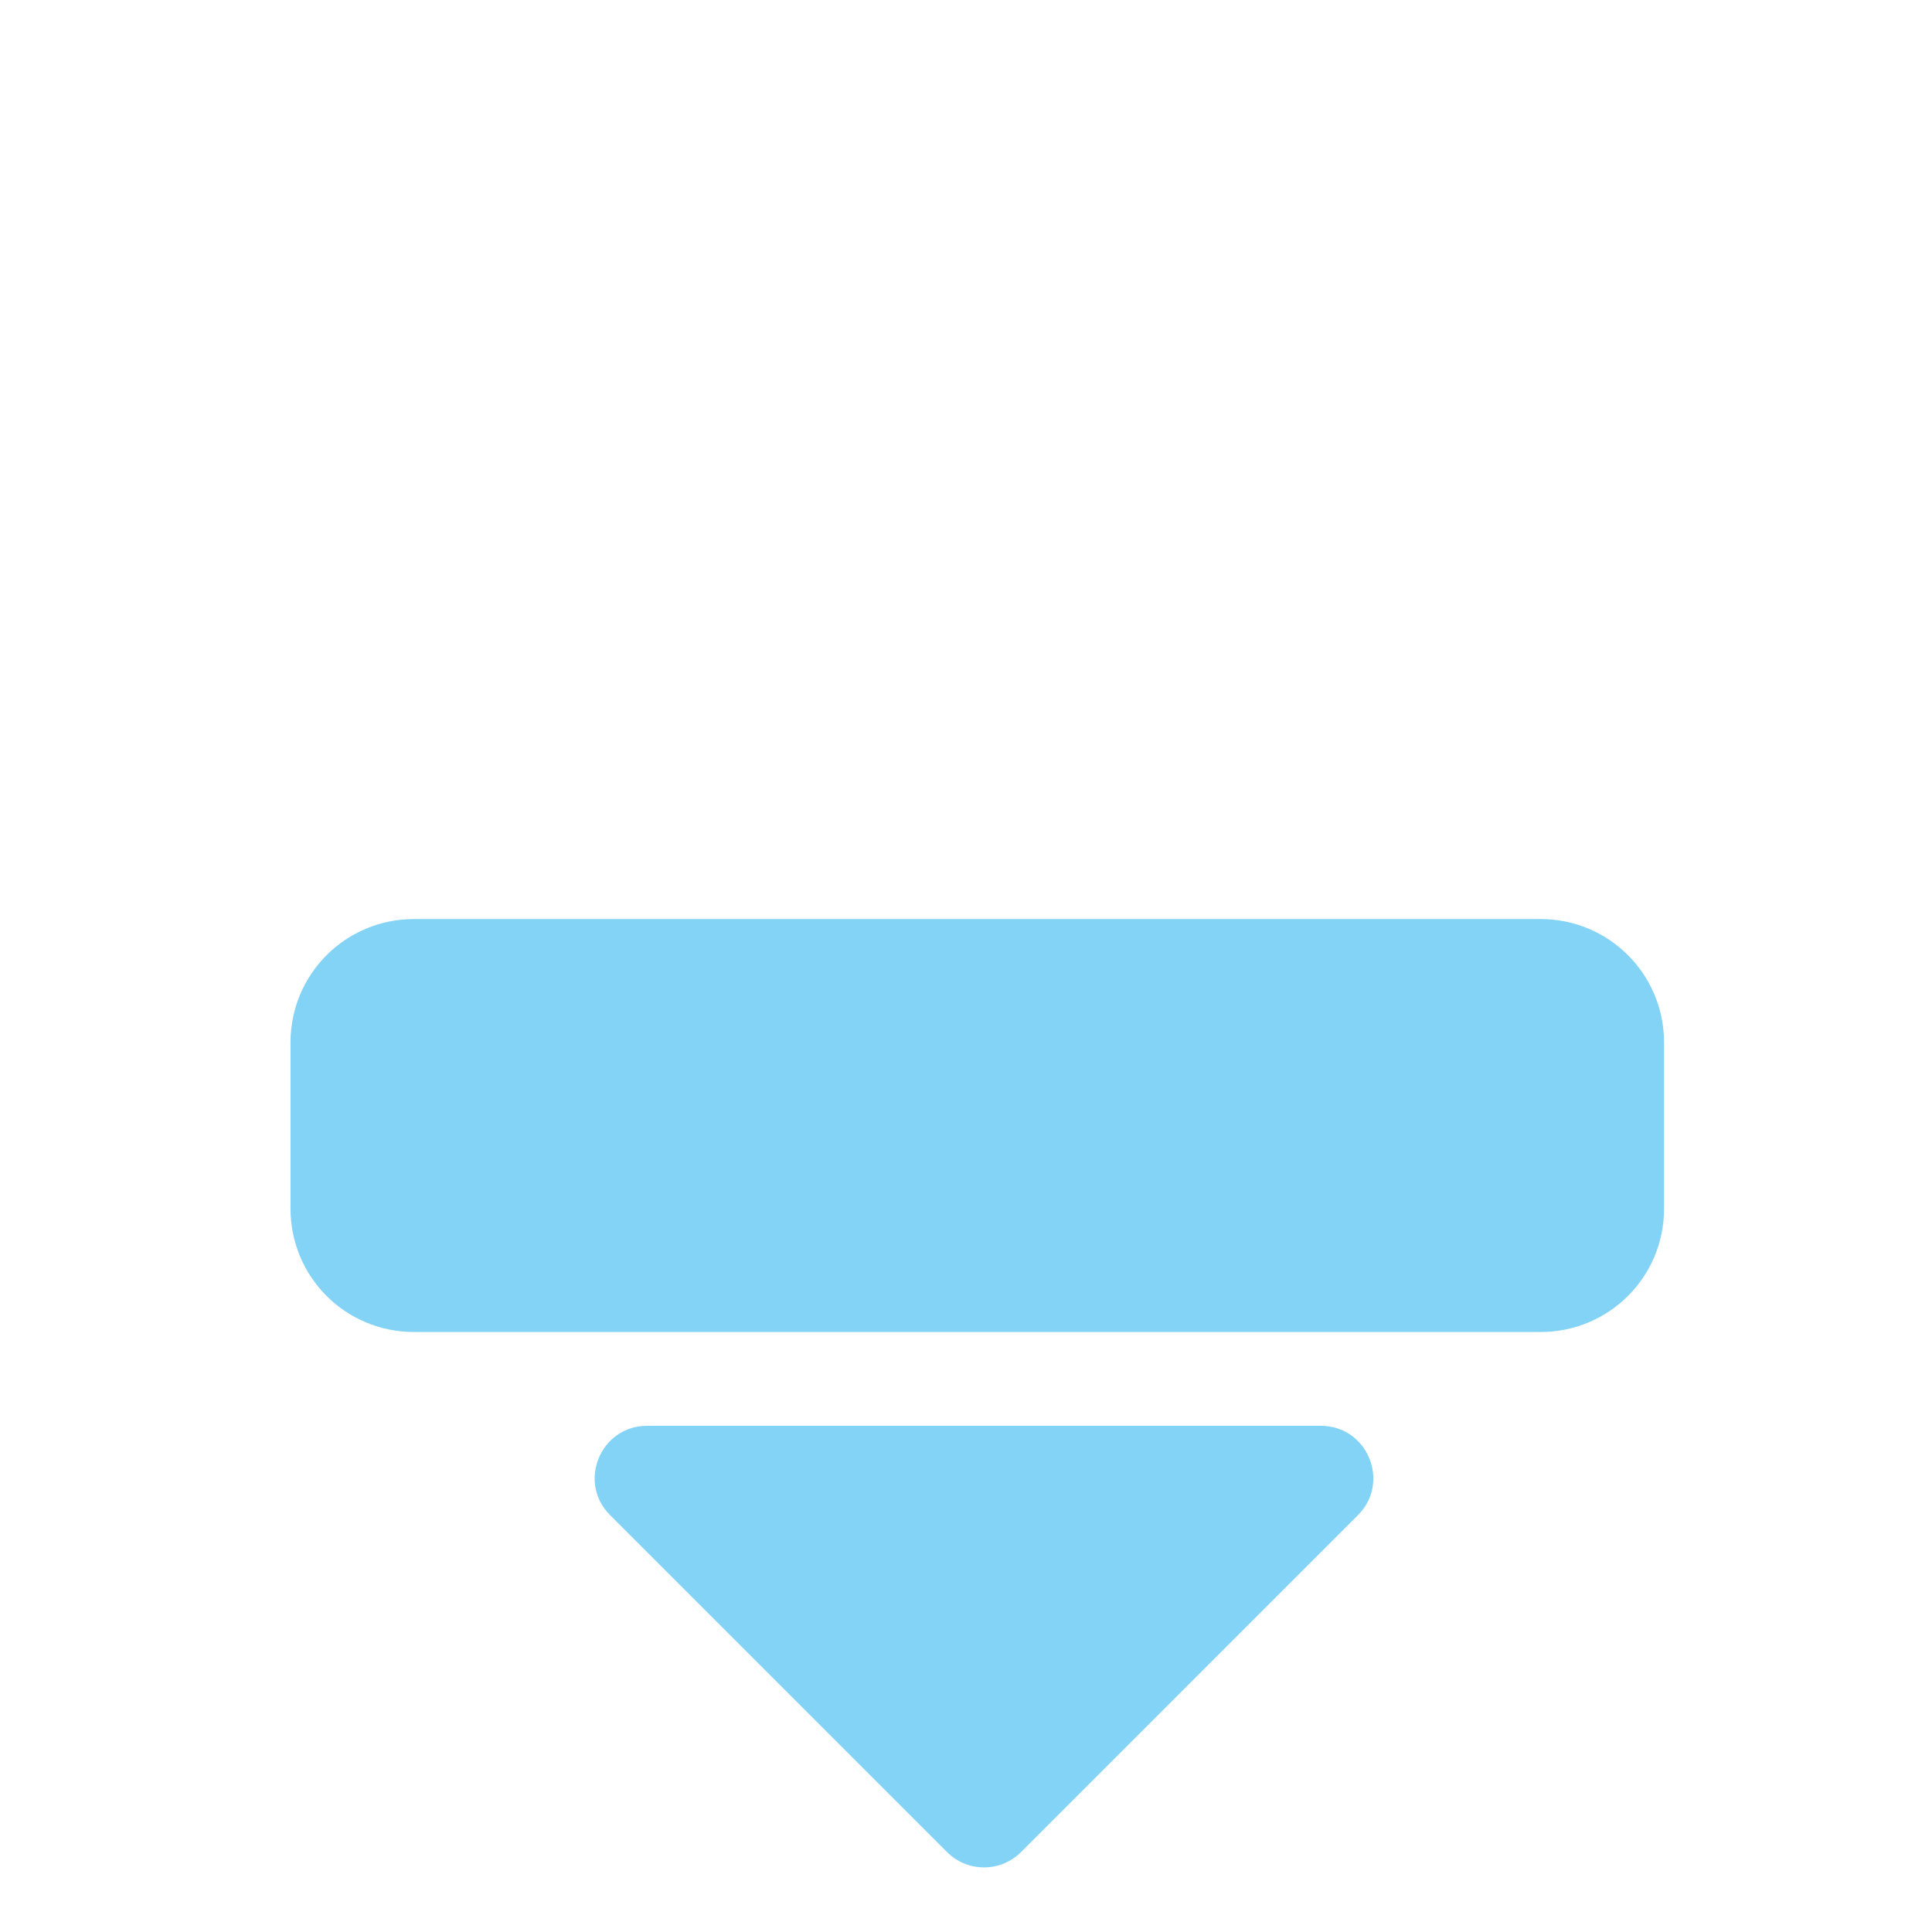
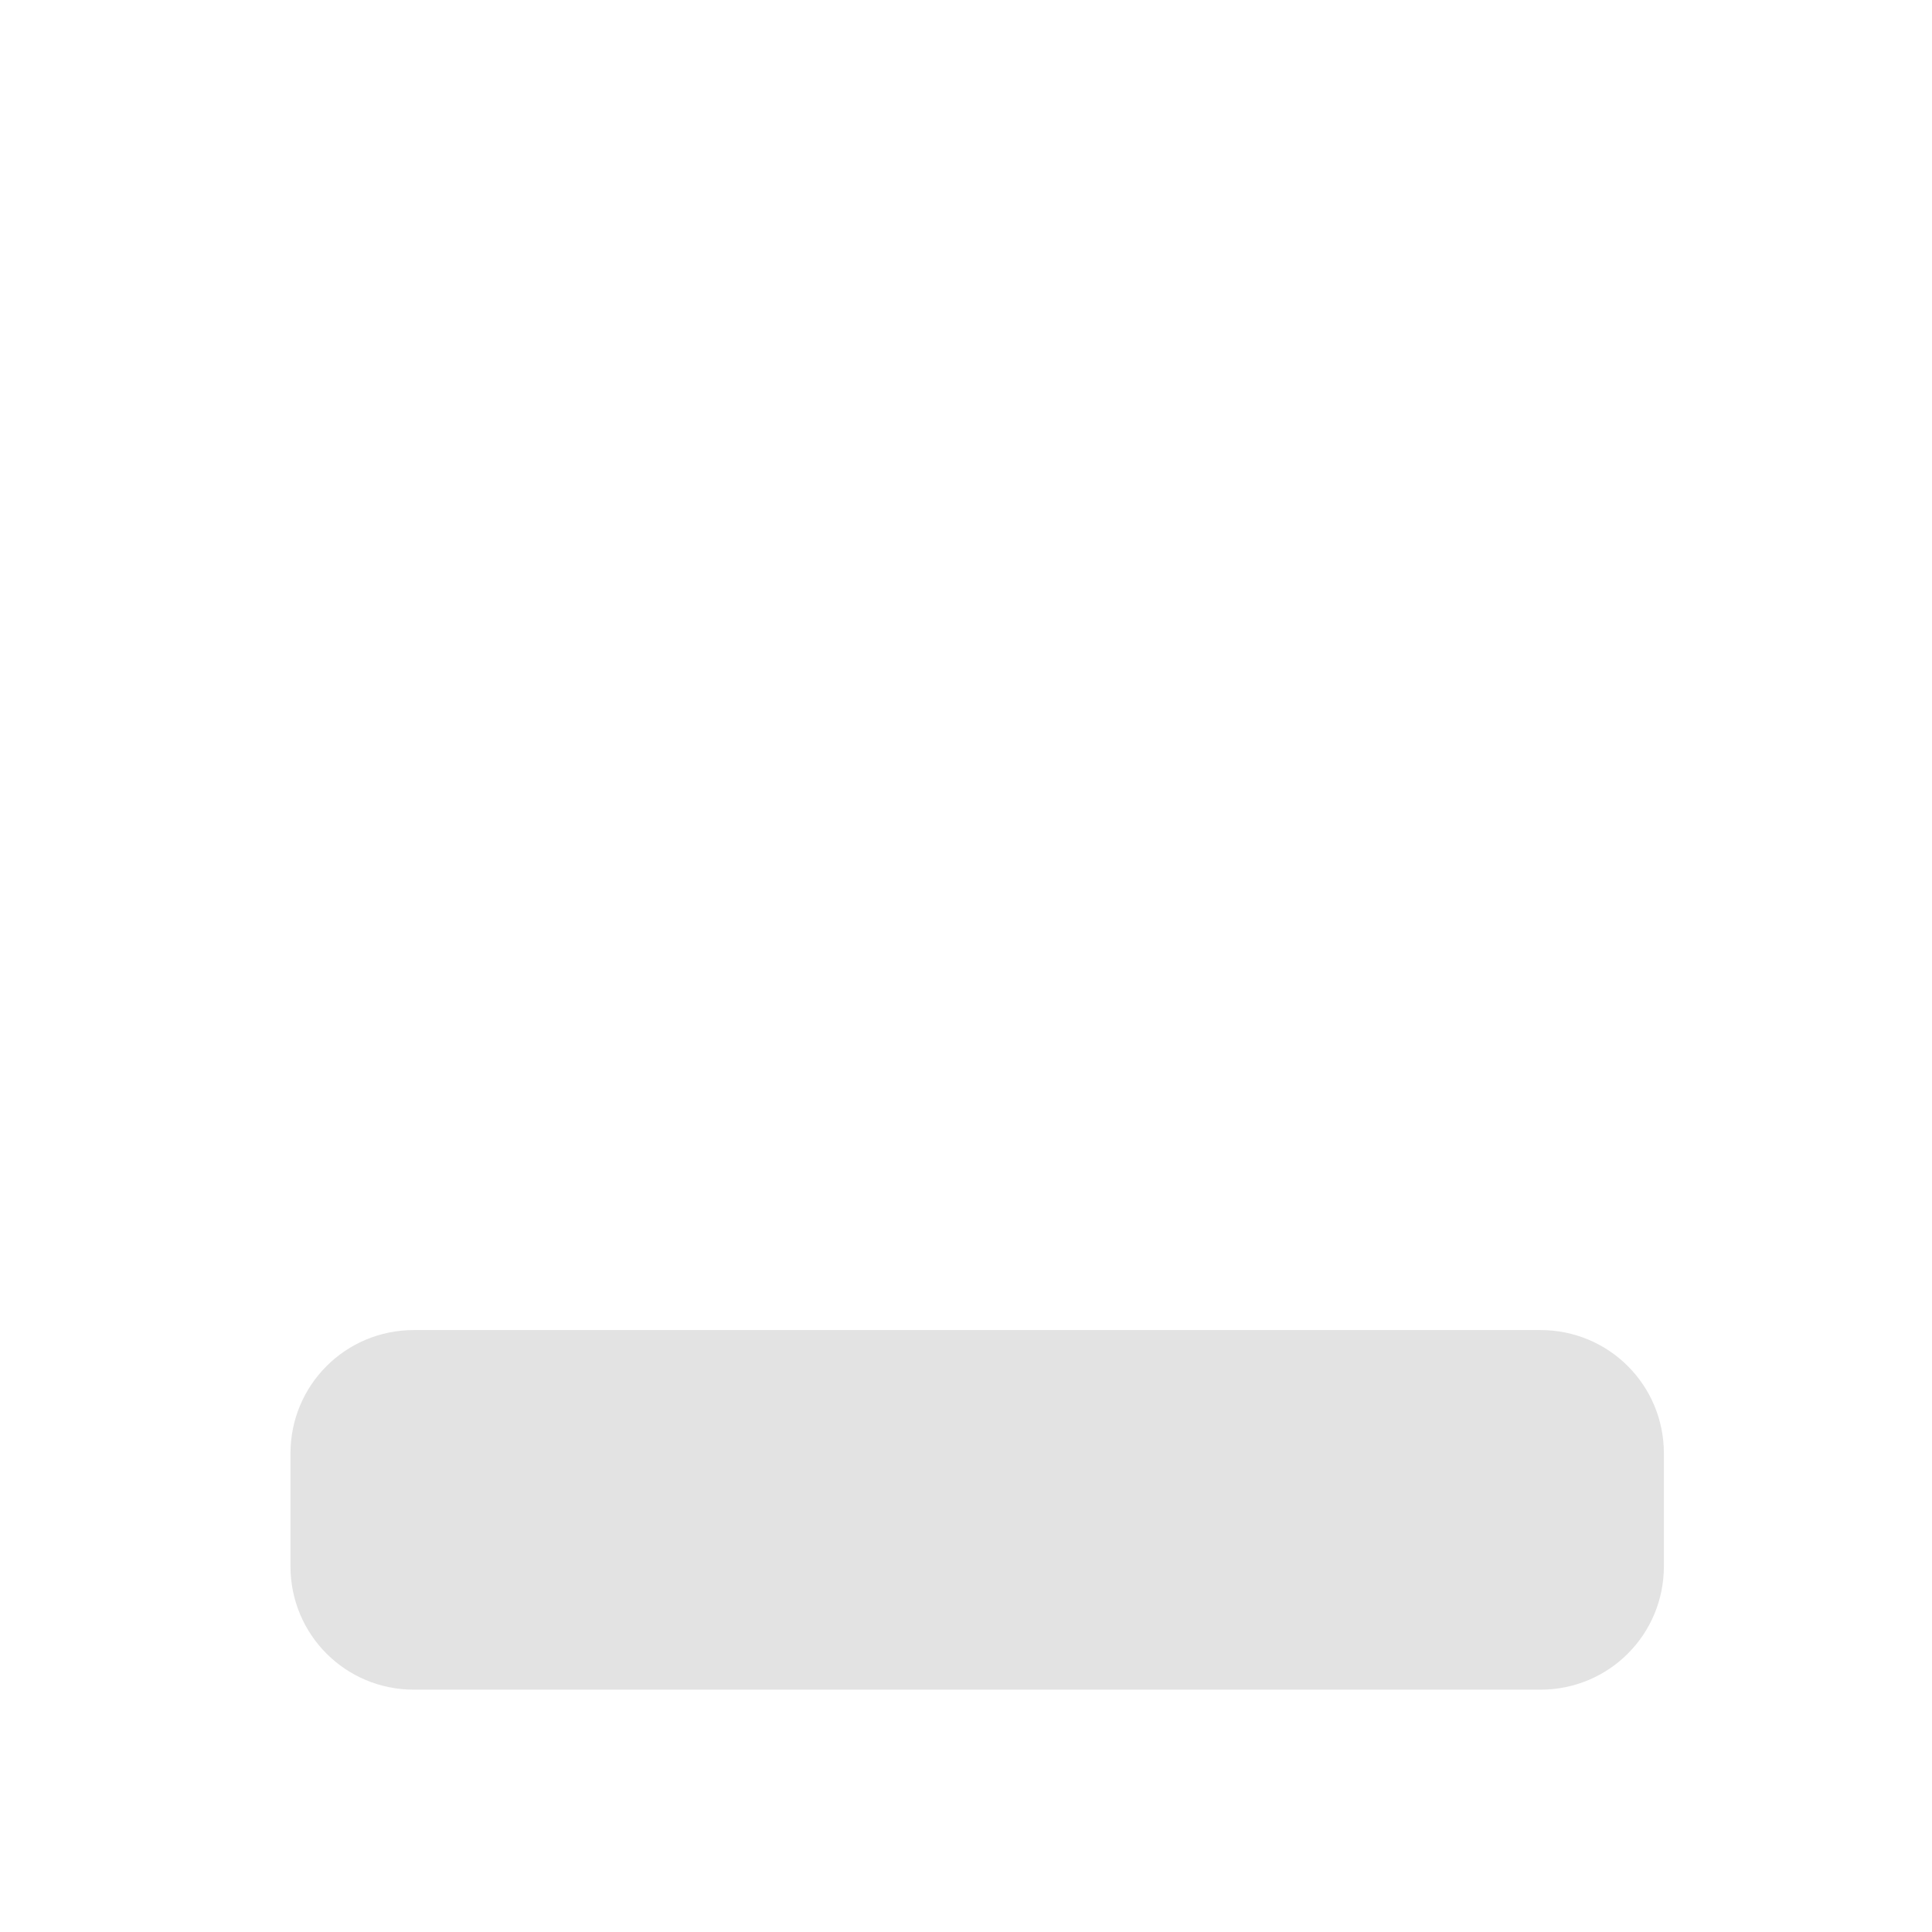
<svg xmlns="http://www.w3.org/2000/svg" width="32" height="32" viewBox="0 0 8.467 8.467" version="1.1" id="svg8">
  <defs id="defs2">
    <style id="style1399">.cls-1{fill:#e3e3e3;}</style>
    <style id="style1399-1">.cls-1{fill:#e3e3e3;}</style>
    <style id="style1399-5">.cls-1{fill:#e3e3e3;}</style>
    <style id="style1399-8">.cls-1{fill:#e3e3e3;}</style>
    <style id="style1399-7">.cls-1{fill:#e3e3e3;}</style>
    <style id="style1399-1-5">.cls-1{fill:#e3e3e3;}</style>
    <style id="style1399-5-6">.cls-1{fill:#e3e3e3;}</style>
    <style id="style1399-8-9">.cls-1{fill:#e3e3e3;}</style>
    <style id="style1399-2">.cls-1{fill:#e3e3e3;}</style>
    <style id="style1399-1-1">.cls-1{fill:#e3e3e3;}</style>
    <style id="style1399-5-5">.cls-1{fill:#e3e3e3;}</style>
    <style id="style1399-8-99">.cls-1{fill:#e3e3e3;}</style>
    <style id="style857">.cls-1{fill:#e52120;}.cls-1,.cls-2,.cls-3,.cls-4,.cls-5{stroke:#000;stroke-miterlimit:10;stroke-width:1.2px;}.cls-2{fill:#6dbc88;}.cls-3{fill:#701034;}.cls-4{fill:#51aae0;}.cls-5{fill:none;}</style>
    <style id="style1399-3">.cls-1{fill:#e3e3e3;}</style>
    <style id="style1399-1-8">.cls-1{fill:#e3e3e3;}</style>
    <style id="style1399-5-56">.cls-1{fill:#e3e3e3;}</style>
    <style id="style1399-8-1">.cls-1{fill:#e3e3e3;}</style>
    <style id="style1399-7-1">.cls-1{fill:#e3e3e3;}</style>
    <style id="style1399-1-5-5">.cls-1{fill:#e3e3e3;}</style>
    <style id="style1399-5-6-9">.cls-1{fill:#e3e3e3;}</style>
    <style id="style1399-8-9-8">.cls-1{fill:#e3e3e3;}</style>
    <style id="style1399-2-4">.cls-1{fill:#e3e3e3;}</style>
    <style id="style1399-1-1-8">.cls-1{fill:#e3e3e3;}</style>
    <style id="style1399-5-5-1">.cls-1{fill:#e3e3e3;}</style>
    <style id="style1399-8-99-0">.cls-1{fill:#e3e3e3;}</style>
    <style id="style857-3">.cls-1{fill:#e52120;}.cls-1,.cls-2,.cls-3,.cls-4,.cls-5{stroke:#000;stroke-miterlimit:10;stroke-width:1.2px;}.cls-2{fill:#6dbc88;}.cls-3{fill:#701034;}.cls-4{fill:#51aae0;}.cls-5{fill:none;}</style>
  </defs>
-   <path style="opacity:1;fill:#83d3f6;fill-opacity:1;stroke:none;stroke-width:1.886;stroke-linecap:round;stroke-linejoin:round;stroke-miterlimit:10;stroke-dasharray:none;stroke-opacity:1" d="m 16.299,30.931 c 0.222,0 0.444,-0.085 0.613,-0.254 l 5.58,-5.58 c 0.546,-0.546 0.159,-1.48 -0.613,-1.48 H 10.719 c -0.773,0 -1.16,0.934 -0.613,1.48 l 5.58,5.58 c 0.169,0.169 0.391,0.254 0.613,0.254 z M 6.857,15.223 c -1.132,0 -2.045,0.913 -2.045,2.045 v 2.752 c 0,1.132 0.913,2.043 2.045,2.043 H 25.518 c 1.132,0 2.045,-0.911 2.045,-2.043 V 17.268 c 0,-1.132 -0.913,-2.045 -2.045,-2.045 z" transform="scale(0.2645833)" id="rect1427" />
+   <path style="opacity:1;fill:#e3e3e3;fill-opacity:1;stroke:none;stroke-width:0.499;stroke-linecap:round;stroke-linejoin:round;stroke-miterlimit:10;stroke-dasharray:none;stroke-opacity:1" d="m 1.814,5.829 c -0.3,0 -0.541,0.241 -0.541,0.541 v 0.494 c 0,0.3 0.241,0.541 0.541,0.541 h 4.937 c 0.3,0 0.541,-0.241 0.541,-0.541 v -0.494 c 0,-0.3 -0.241,-0.541 -0.541,-0.541 z" id="rect1427" />
  <style id="style815" type="text/css">
	.st0{fill:#00005B;}
	.st1{fill:#9999FF;}
</style>
  <style type="text/css" id="style815-7">
	.st0{fill:#00005B;}
	.st1{fill:#9999FF;}
</style>
</svg>
